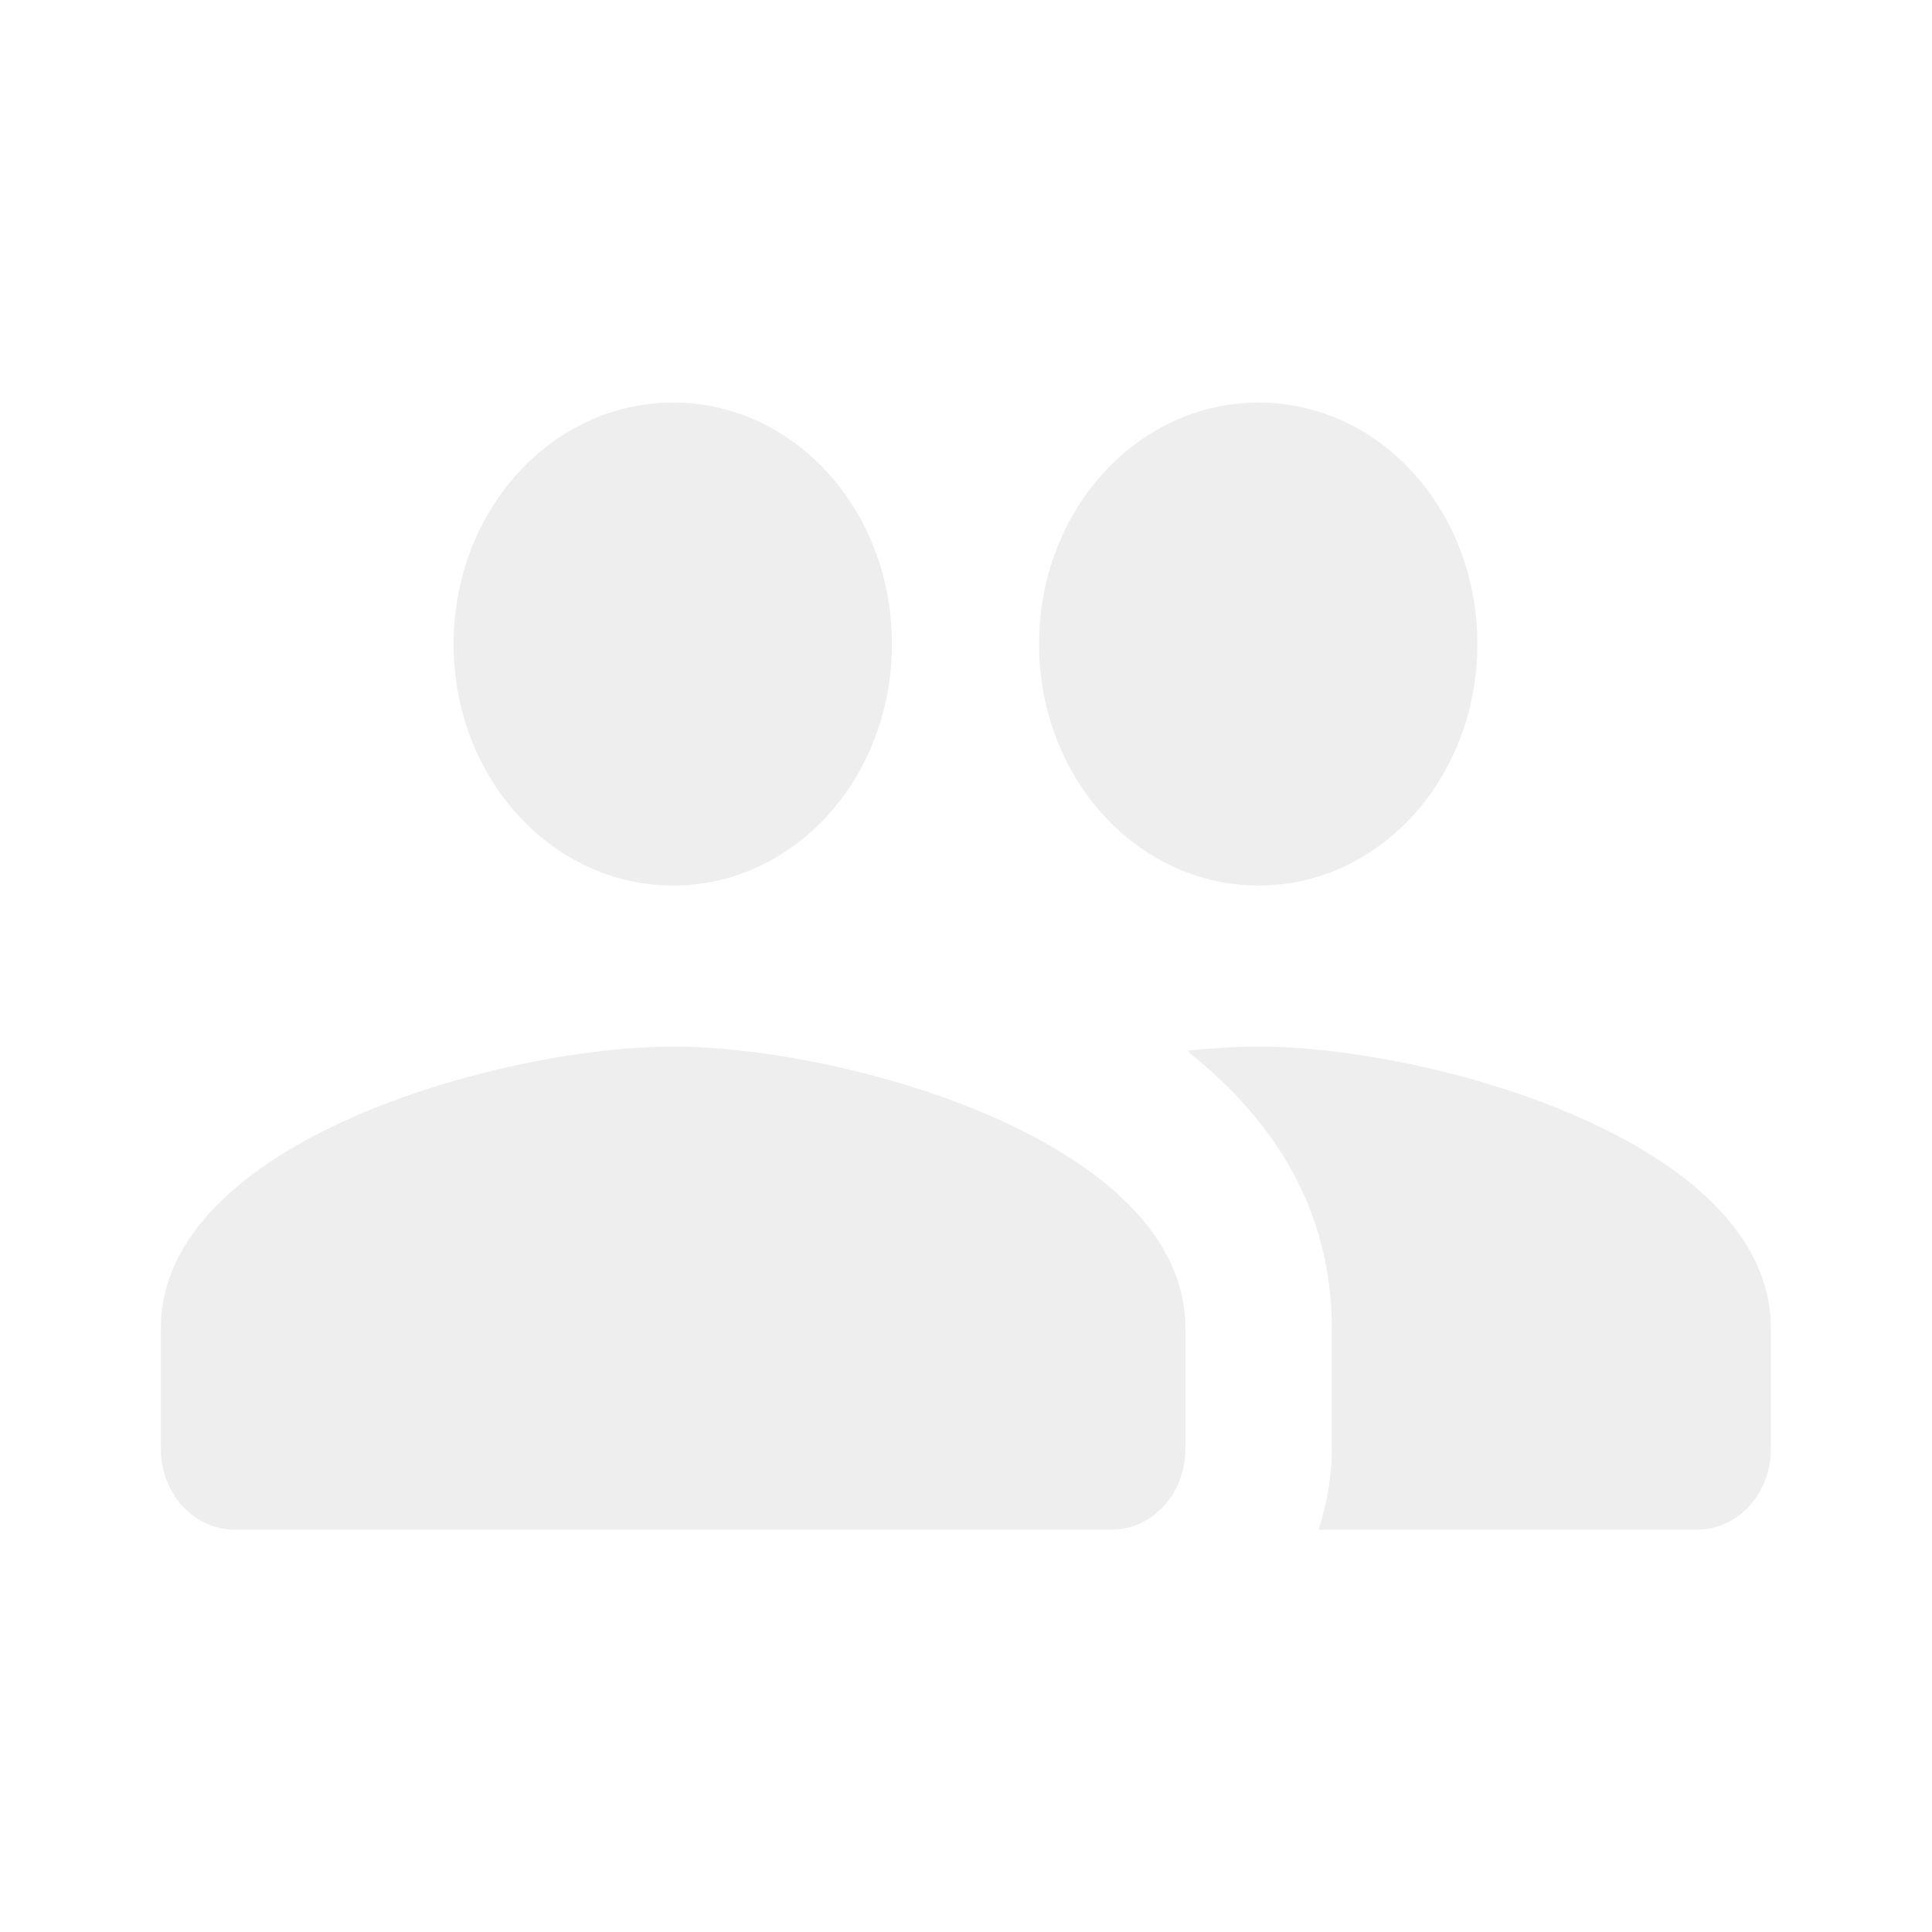
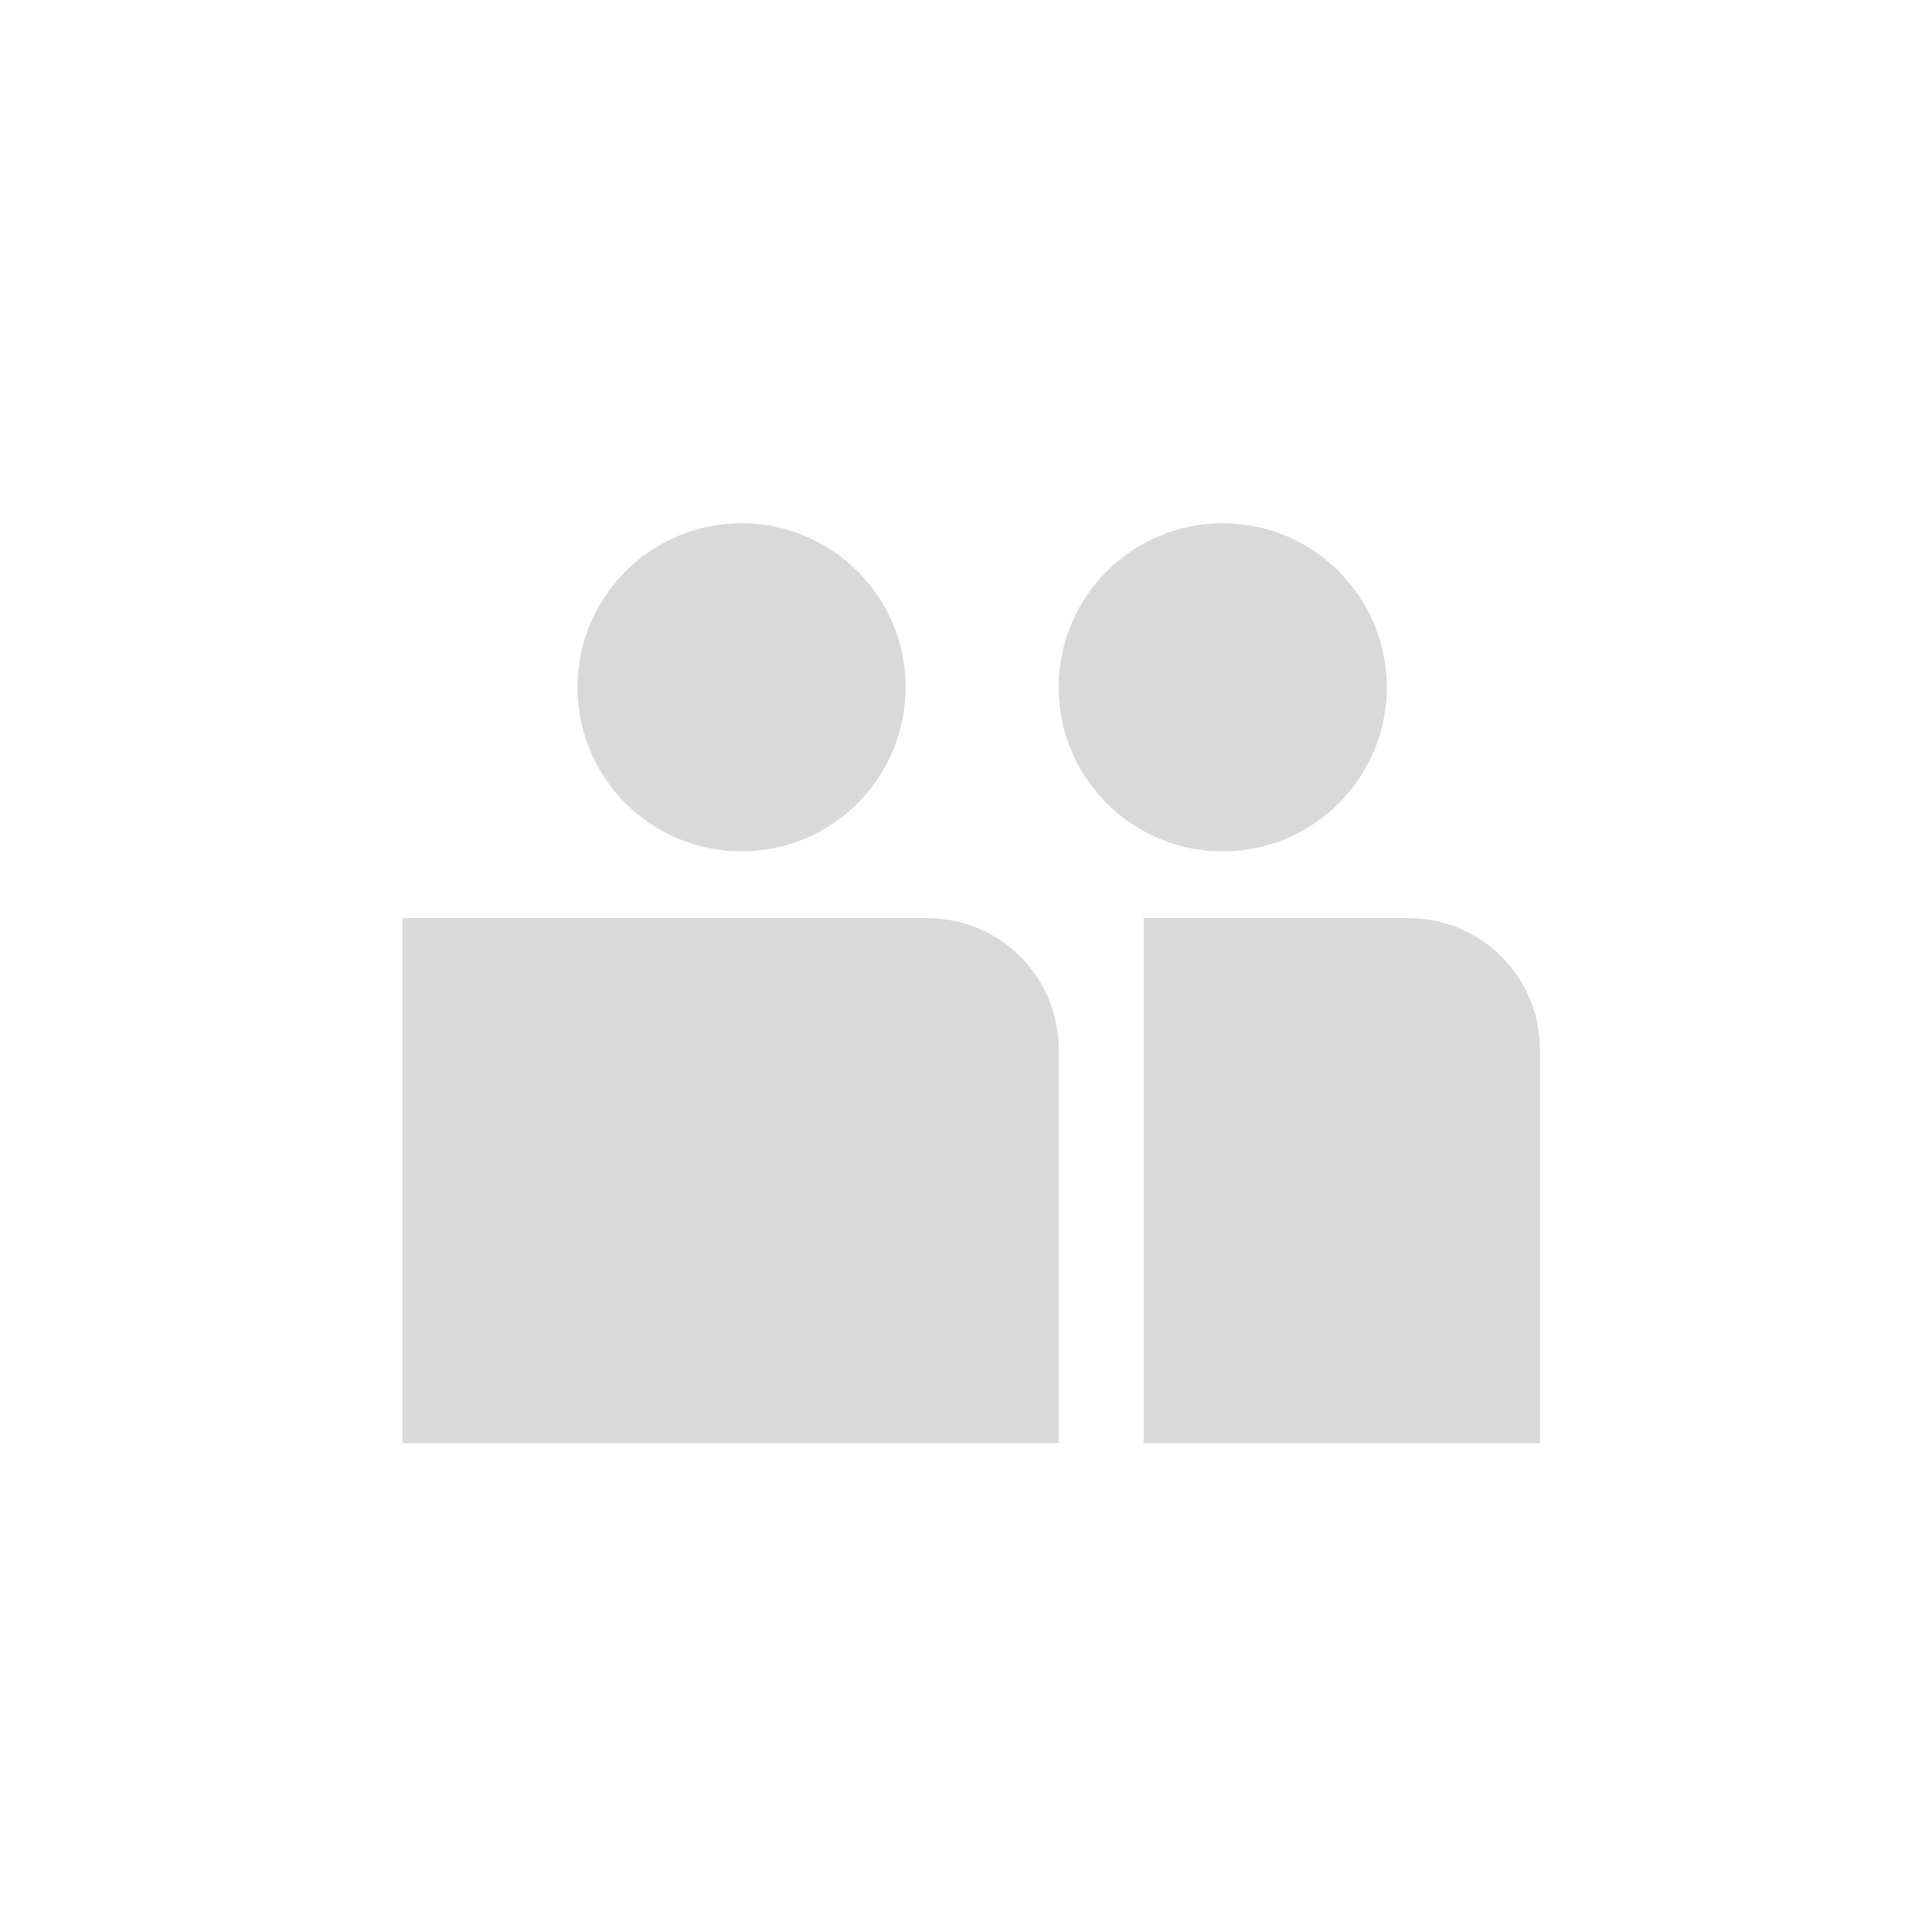
- <svg xmlns="http://www.w3.org/2000/svg" width="36" height="36" viewBox="0 0 36 36" fill="none">
-   <path d="M23.452 16.501C25.716 16.501 27.529 14.491 27.529 12.001C27.529 9.511 25.716 7.501 23.452 7.501C21.188 7.501 19.361 9.511 19.361 12.001C19.361 14.491 21.188 16.501 23.452 16.501ZM12.543 16.501C14.806 16.501 16.62 14.491 16.62 12.001C16.62 9.511 14.806 7.501 12.543 7.501C10.279 7.501 8.452 9.511 8.452 12.001C8.452 14.491 10.279 16.501 12.543 16.501ZM12.543 19.501C9.366 19.501 2.997 21.256 2.997 24.751V27.001C2.997 27.826 3.611 28.501 4.361 28.501H20.725C21.475 28.501 22.088 27.826 22.088 27.001V24.751C22.088 21.256 15.72 19.501 12.543 19.501ZM23.452 19.501C23.057 19.501 22.607 19.531 22.129 19.576C22.157 19.591 22.17 19.621 22.184 19.636C23.738 20.881 24.816 22.546 24.816 24.751V27.001C24.816 27.526 24.72 28.036 24.57 28.501H31.634C32.384 28.501 32.998 27.826 32.998 27.001V24.751C32.998 21.256 26.629 19.501 23.452 19.501Z" fill="#EEEEEE" />
+ <svg xmlns="http://www.w3.org/2000/svg" width="48" height="48" viewBox="0 0 48 48" fill="none">
+   <g id="Friends_Button">
+     <g id="Group 36733">
+       <path id="Vector" d="M30.379 21.152C32.63 21.152 34.455 19.327 34.455 17.076C34.455 14.825 32.63 13 30.379 13C28.127 13 26.302 14.825 26.302 17.076C26.302 19.327 28.127 21.152 30.379 21.152Z" fill="#D9D9D9" />
+       <path id="Vector_2" d="M34.998 22.811H28.412V35.854H38.259V26.071C38.259 24.27 36.799 22.811 34.998 22.811Z" fill="#D9D9D9" />
+       <path id="Vector_3" d="M18.424 21.152C20.675 21.152 22.5 19.327 22.5 17.076C22.5 14.825 20.675 13 18.424 13C16.173 13 14.348 14.825 14.348 17.076C14.348 19.327 16.173 21.152 18.424 21.152Z" fill="#D9D9D9" />
+       <path id="Vector_4" d="M23.044 22.811H10V35.854H26.304V26.071C26.304 24.27 24.844 22.811 23.044 22.811Z" fill="#D9D9D9" />
+     </g>
+   </g>
</svg>
